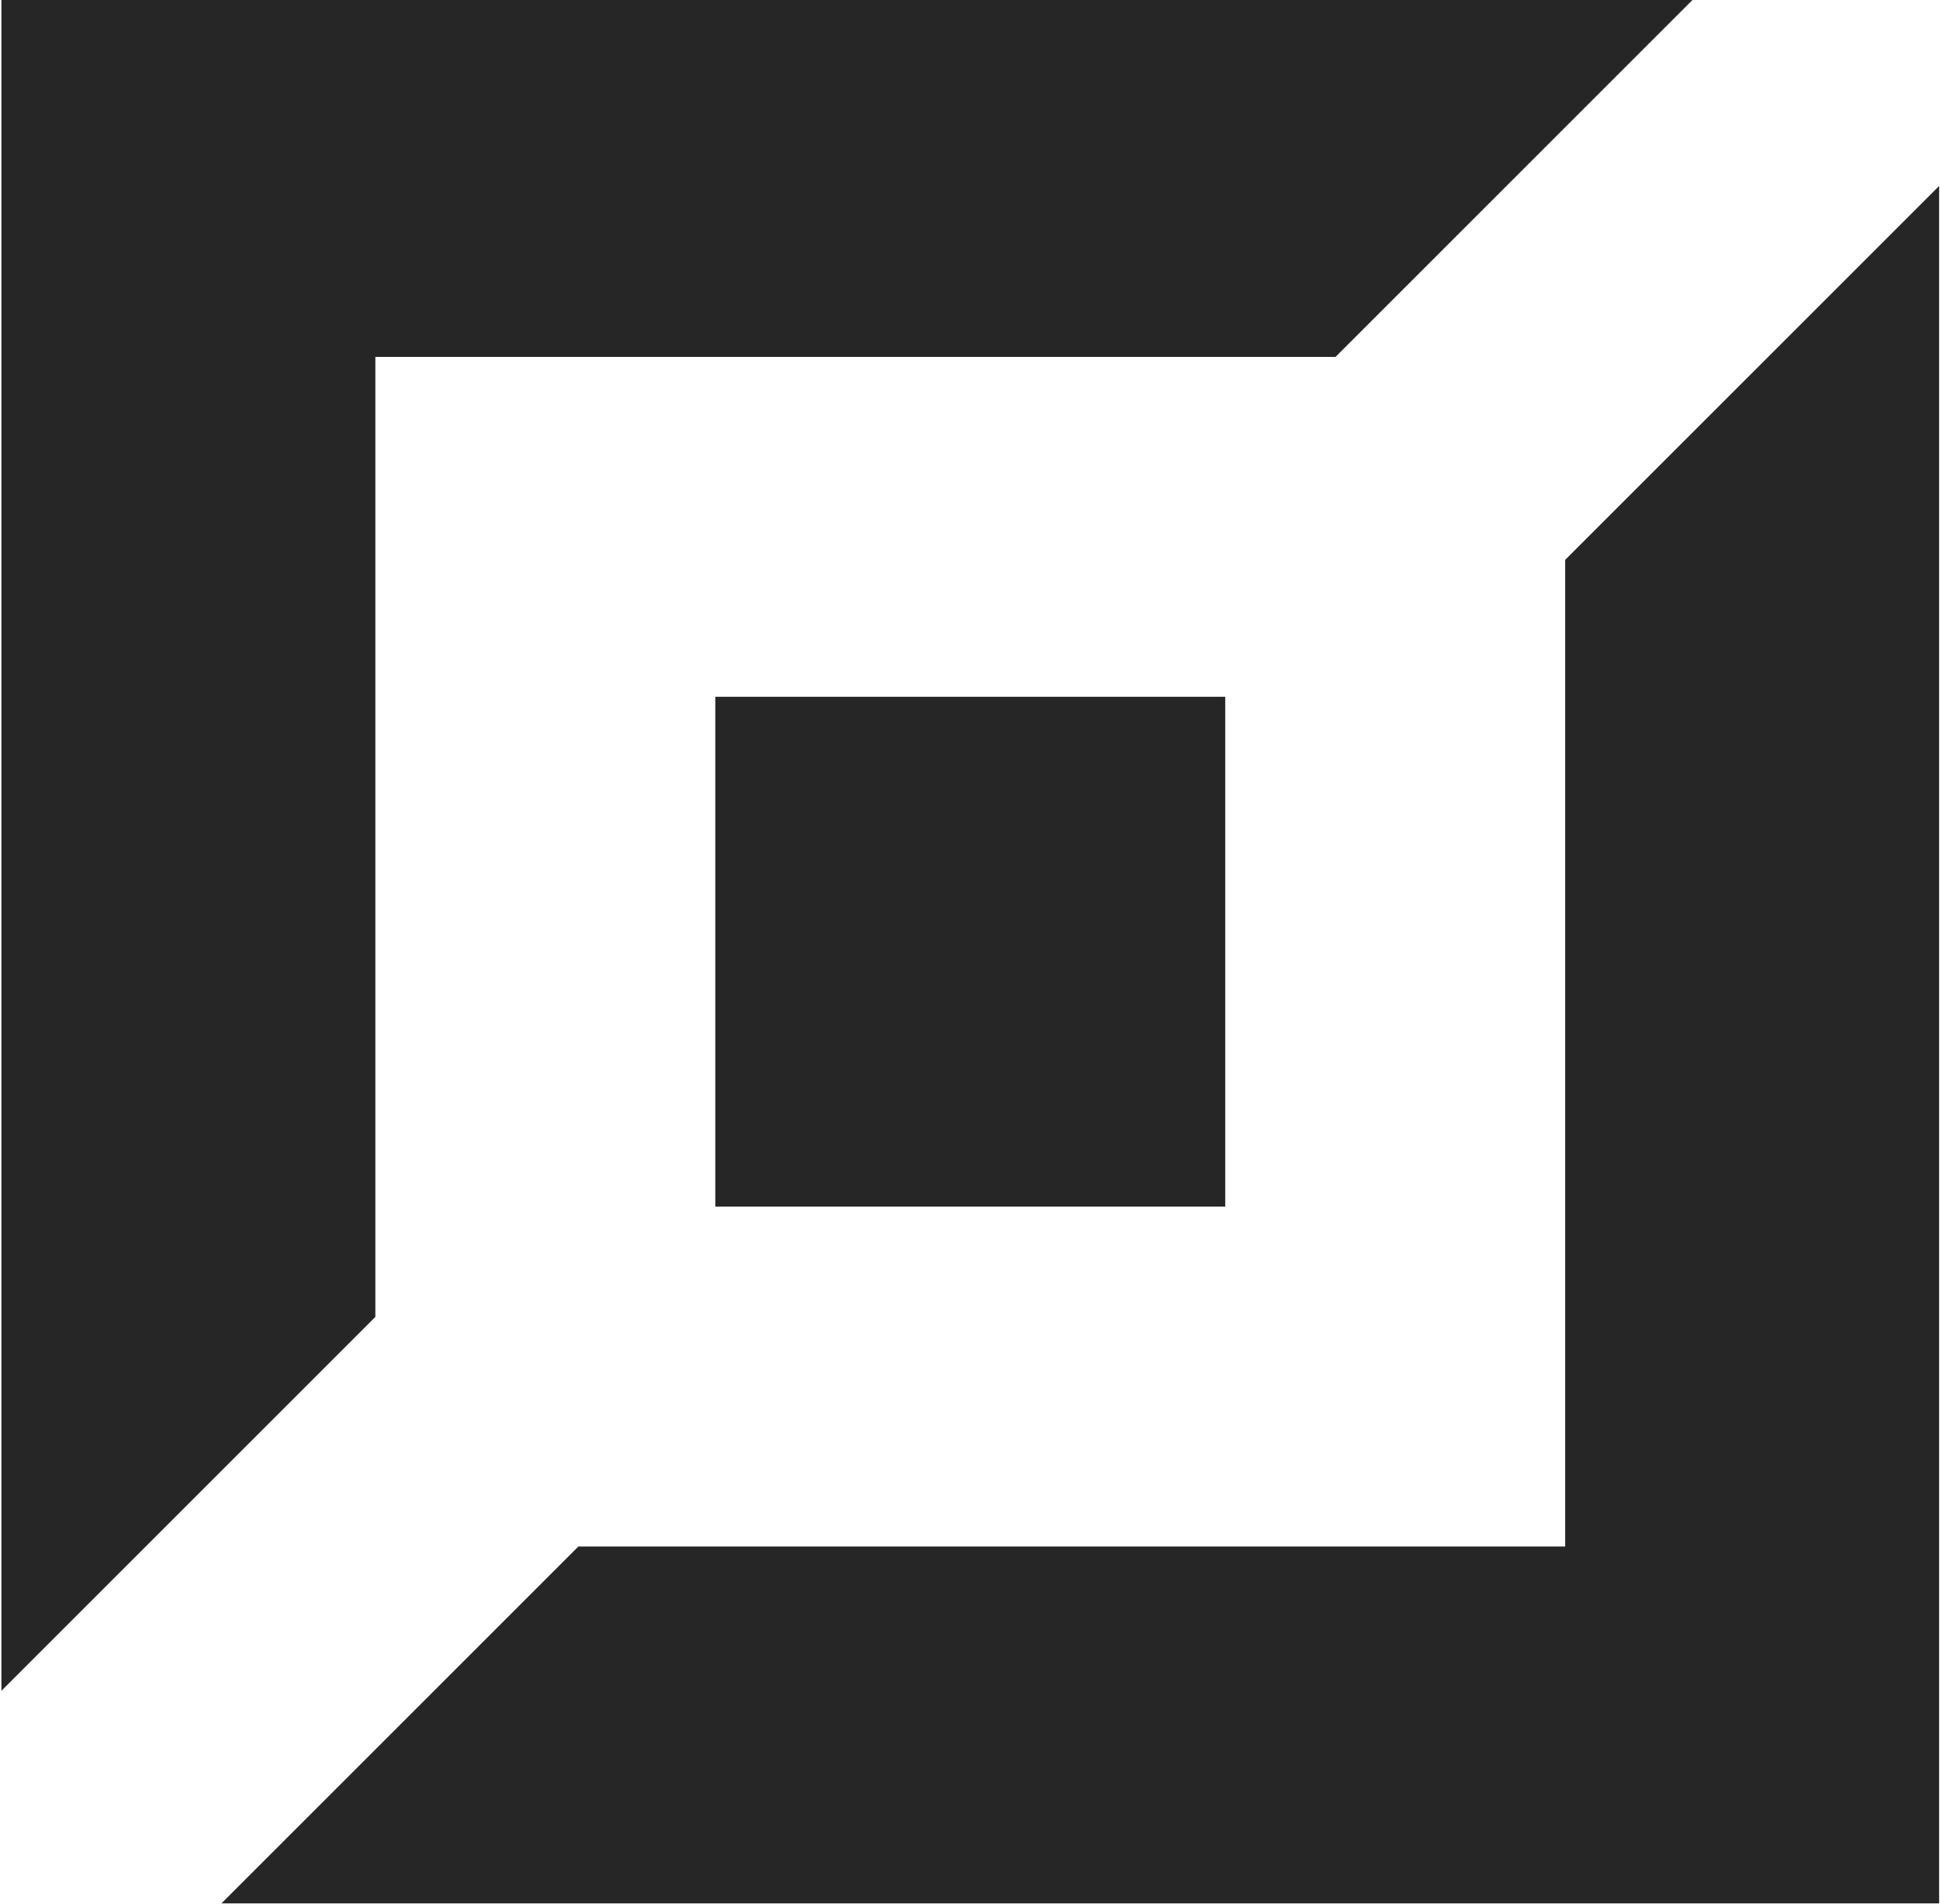
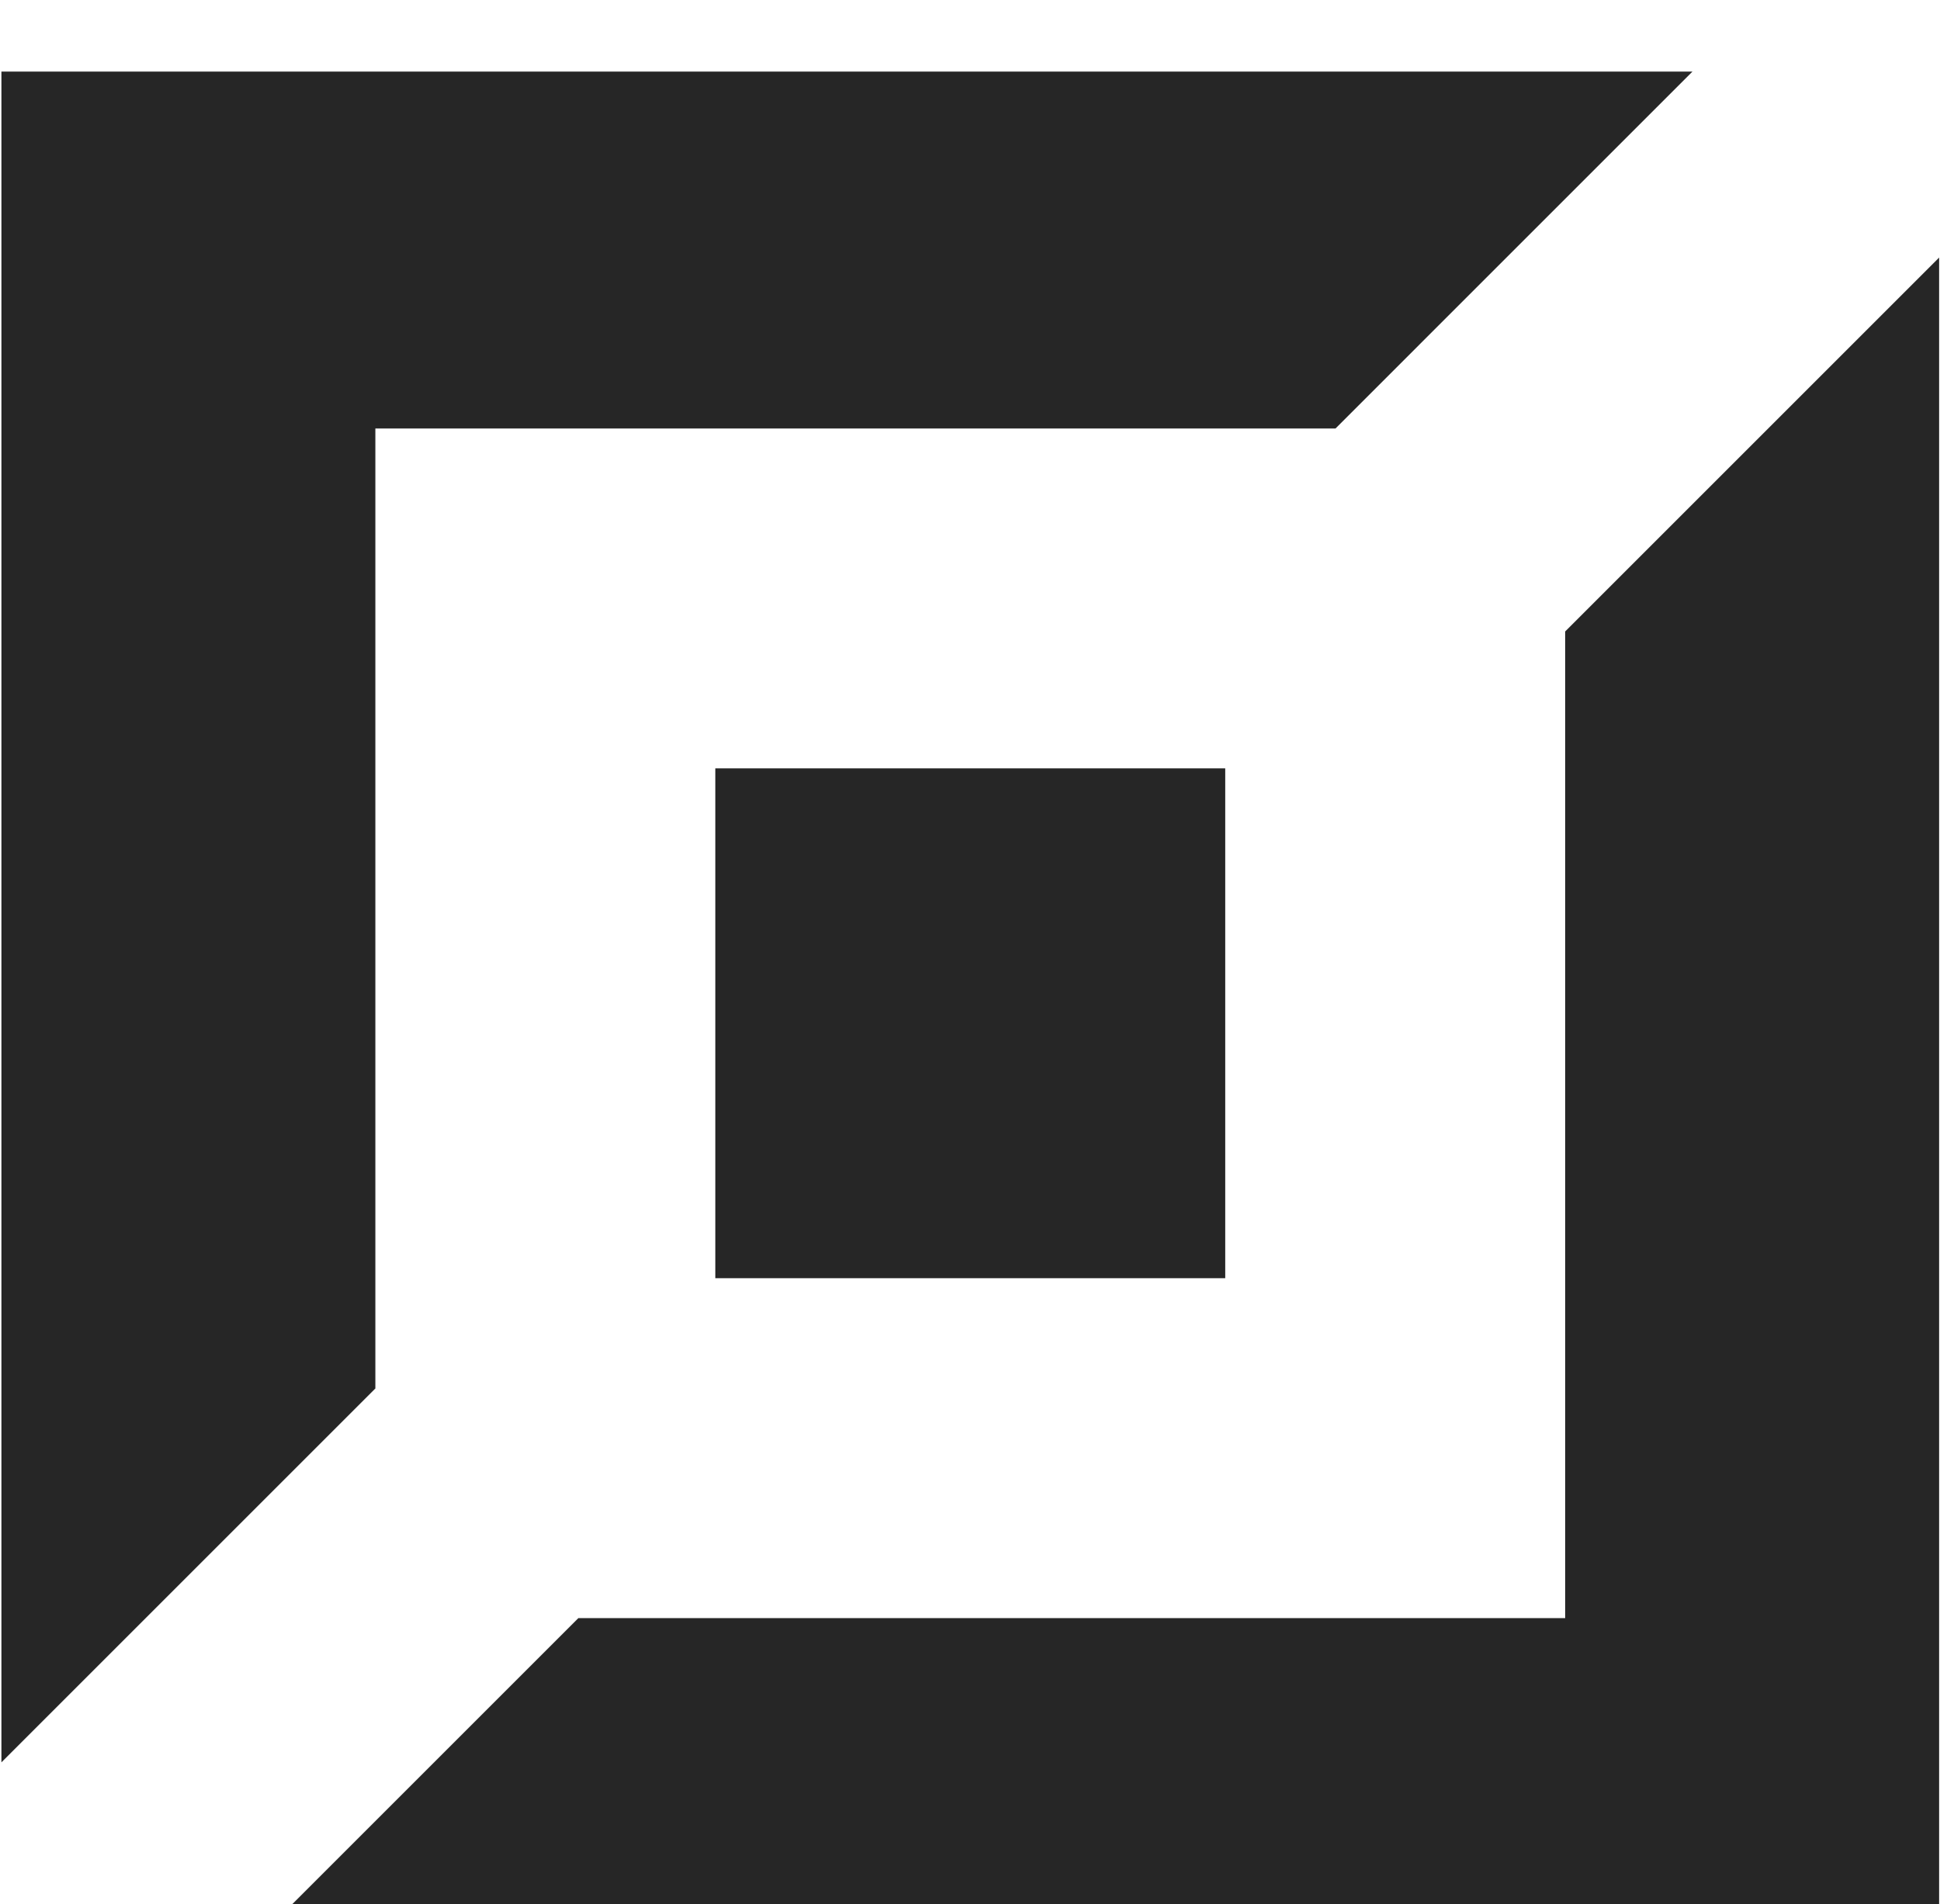
- <svg xmlns="http://www.w3.org/2000/svg" width="271" height="266" viewBox="0 0 271 266" fill="none">
+ <svg xmlns="http://www.w3.org/2000/svg" width="271" height="266" viewBox="0 0 271 246" fill="none">
  <path d="M99.922 97.35H171.153V168.581H99.922V97.35Z" fill="currentColor" fill-opacity="0.85" />
  <path d="M30.934 265.93H270.877V25.987L218.641 78.223V216.068H80.796L30.934 265.93Z" fill="currentColor" fill-opacity="0.85" />
  <path d="M186.56 49.862H52.434V183.988L0.198 236.224V0H236.422L186.56 49.862Z" fill="currentColor" fill-opacity="0.85" />
</svg>
